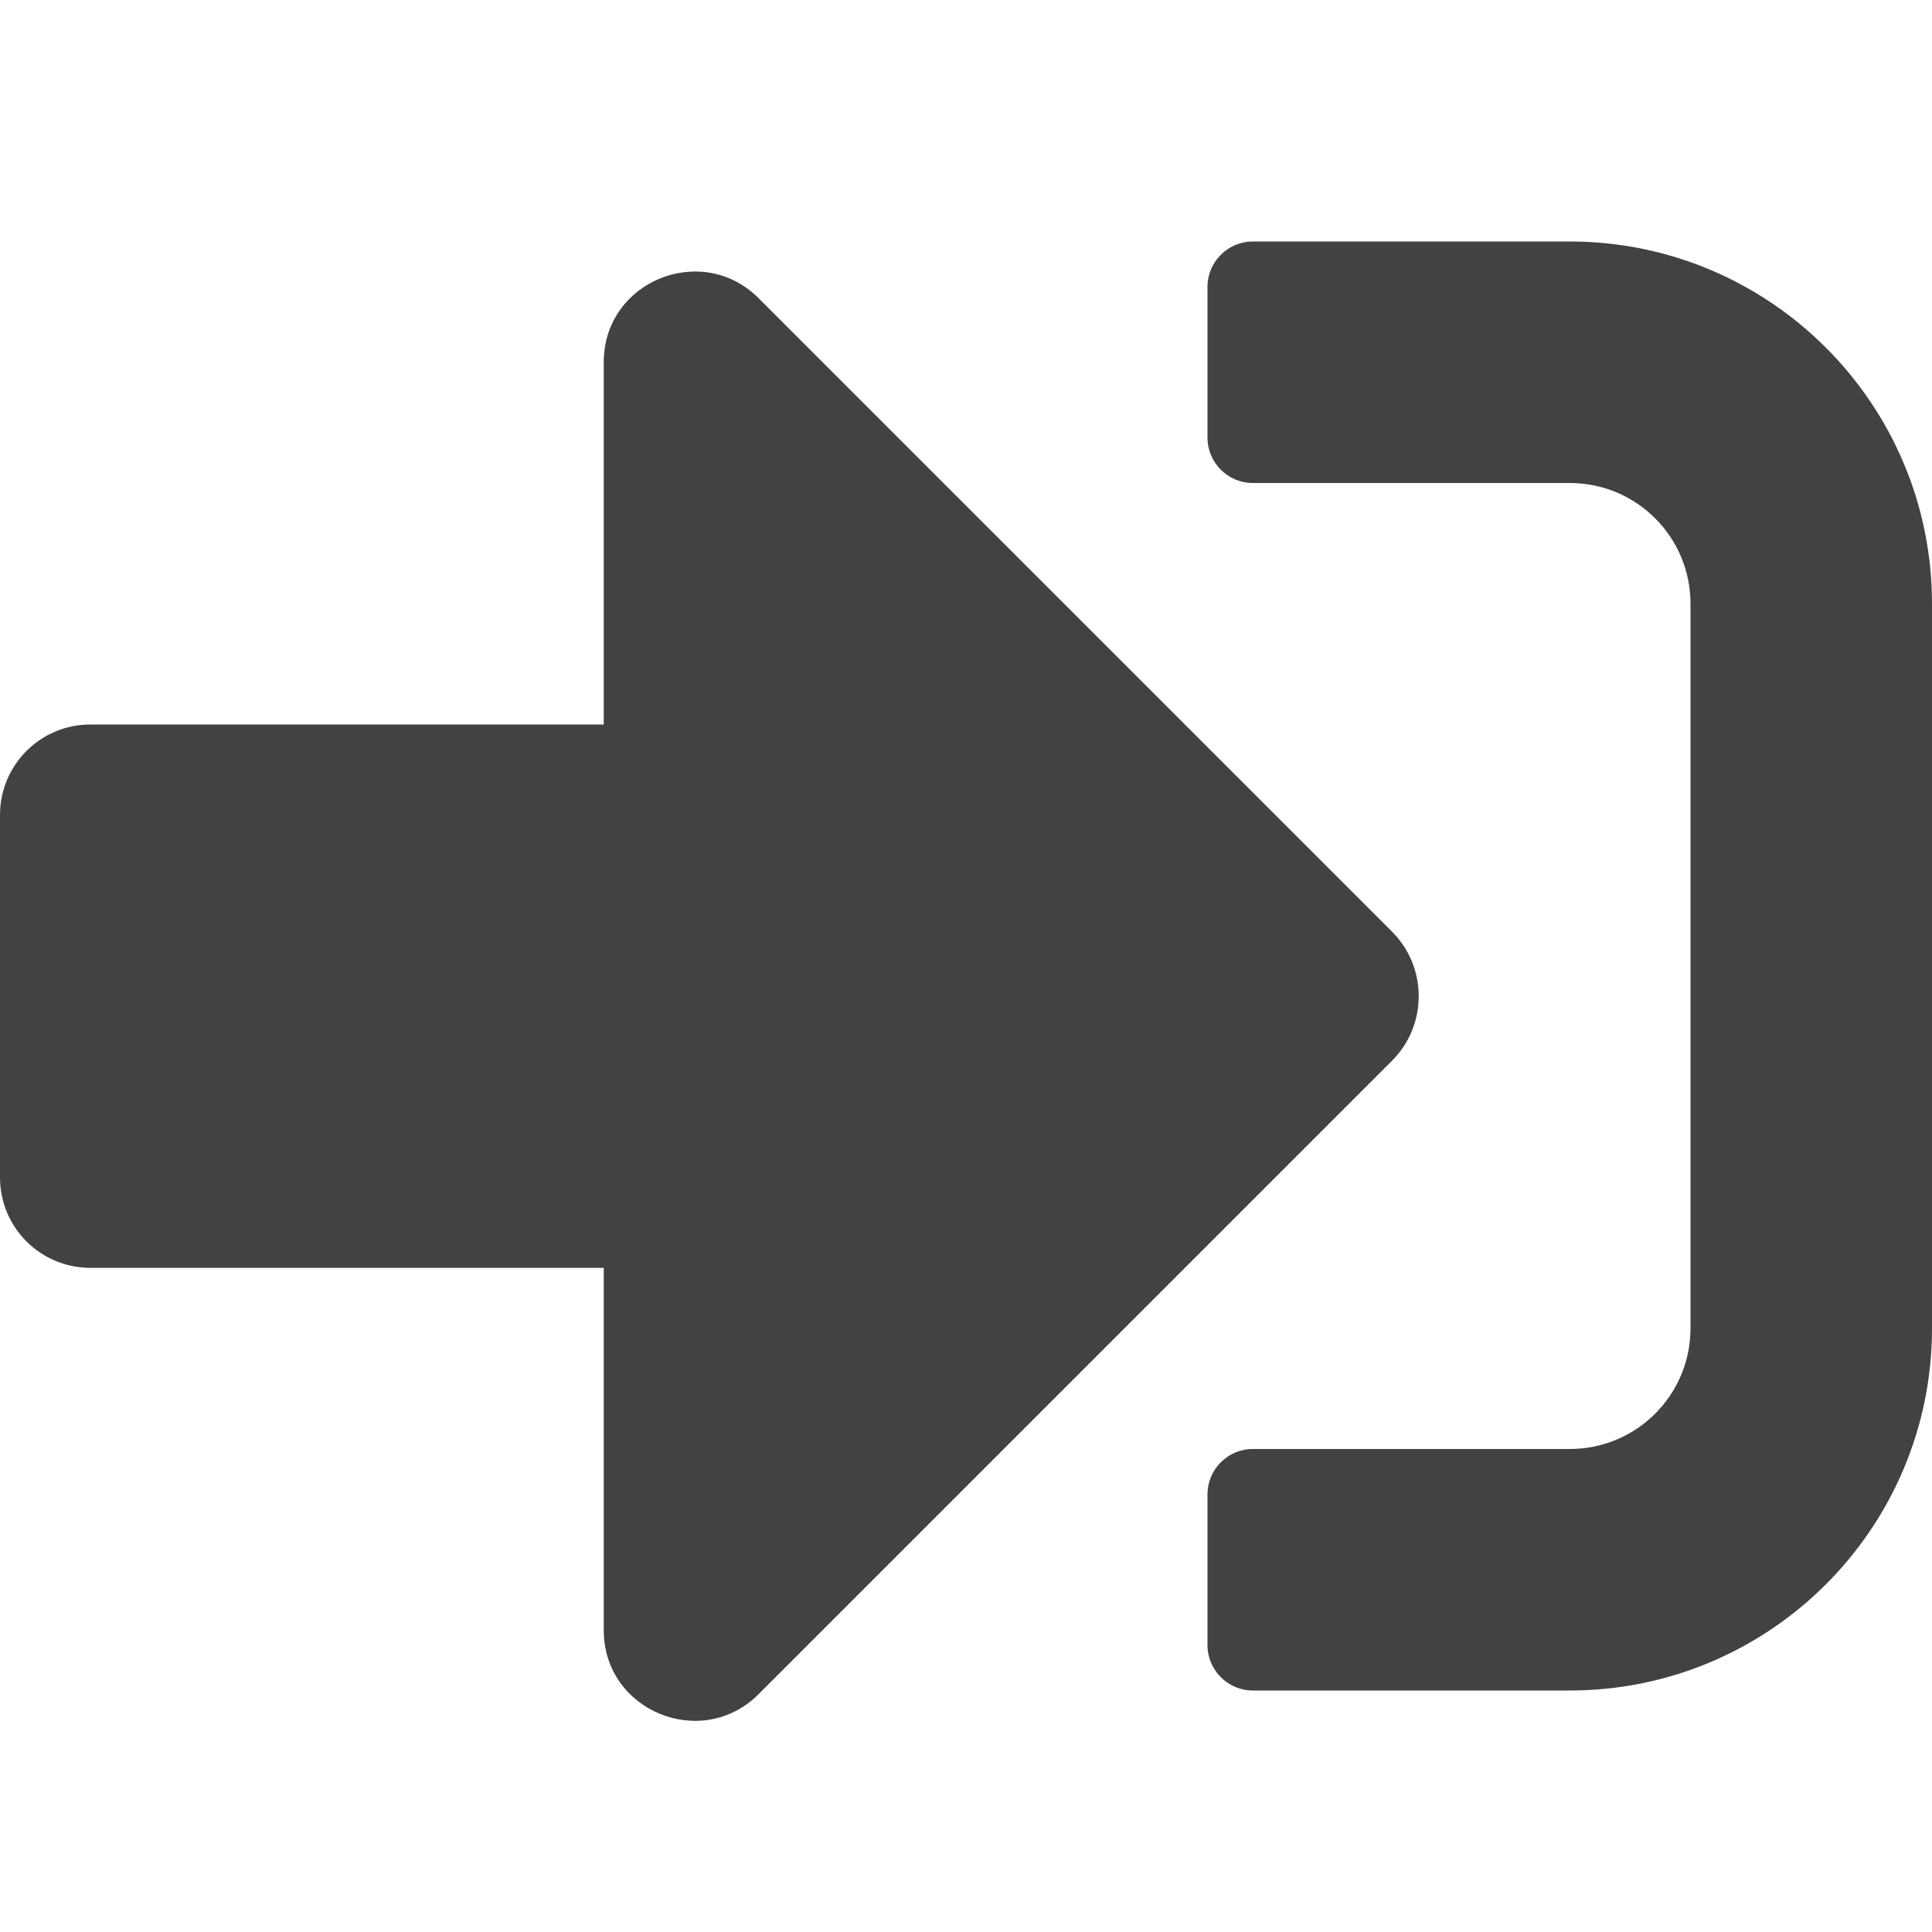
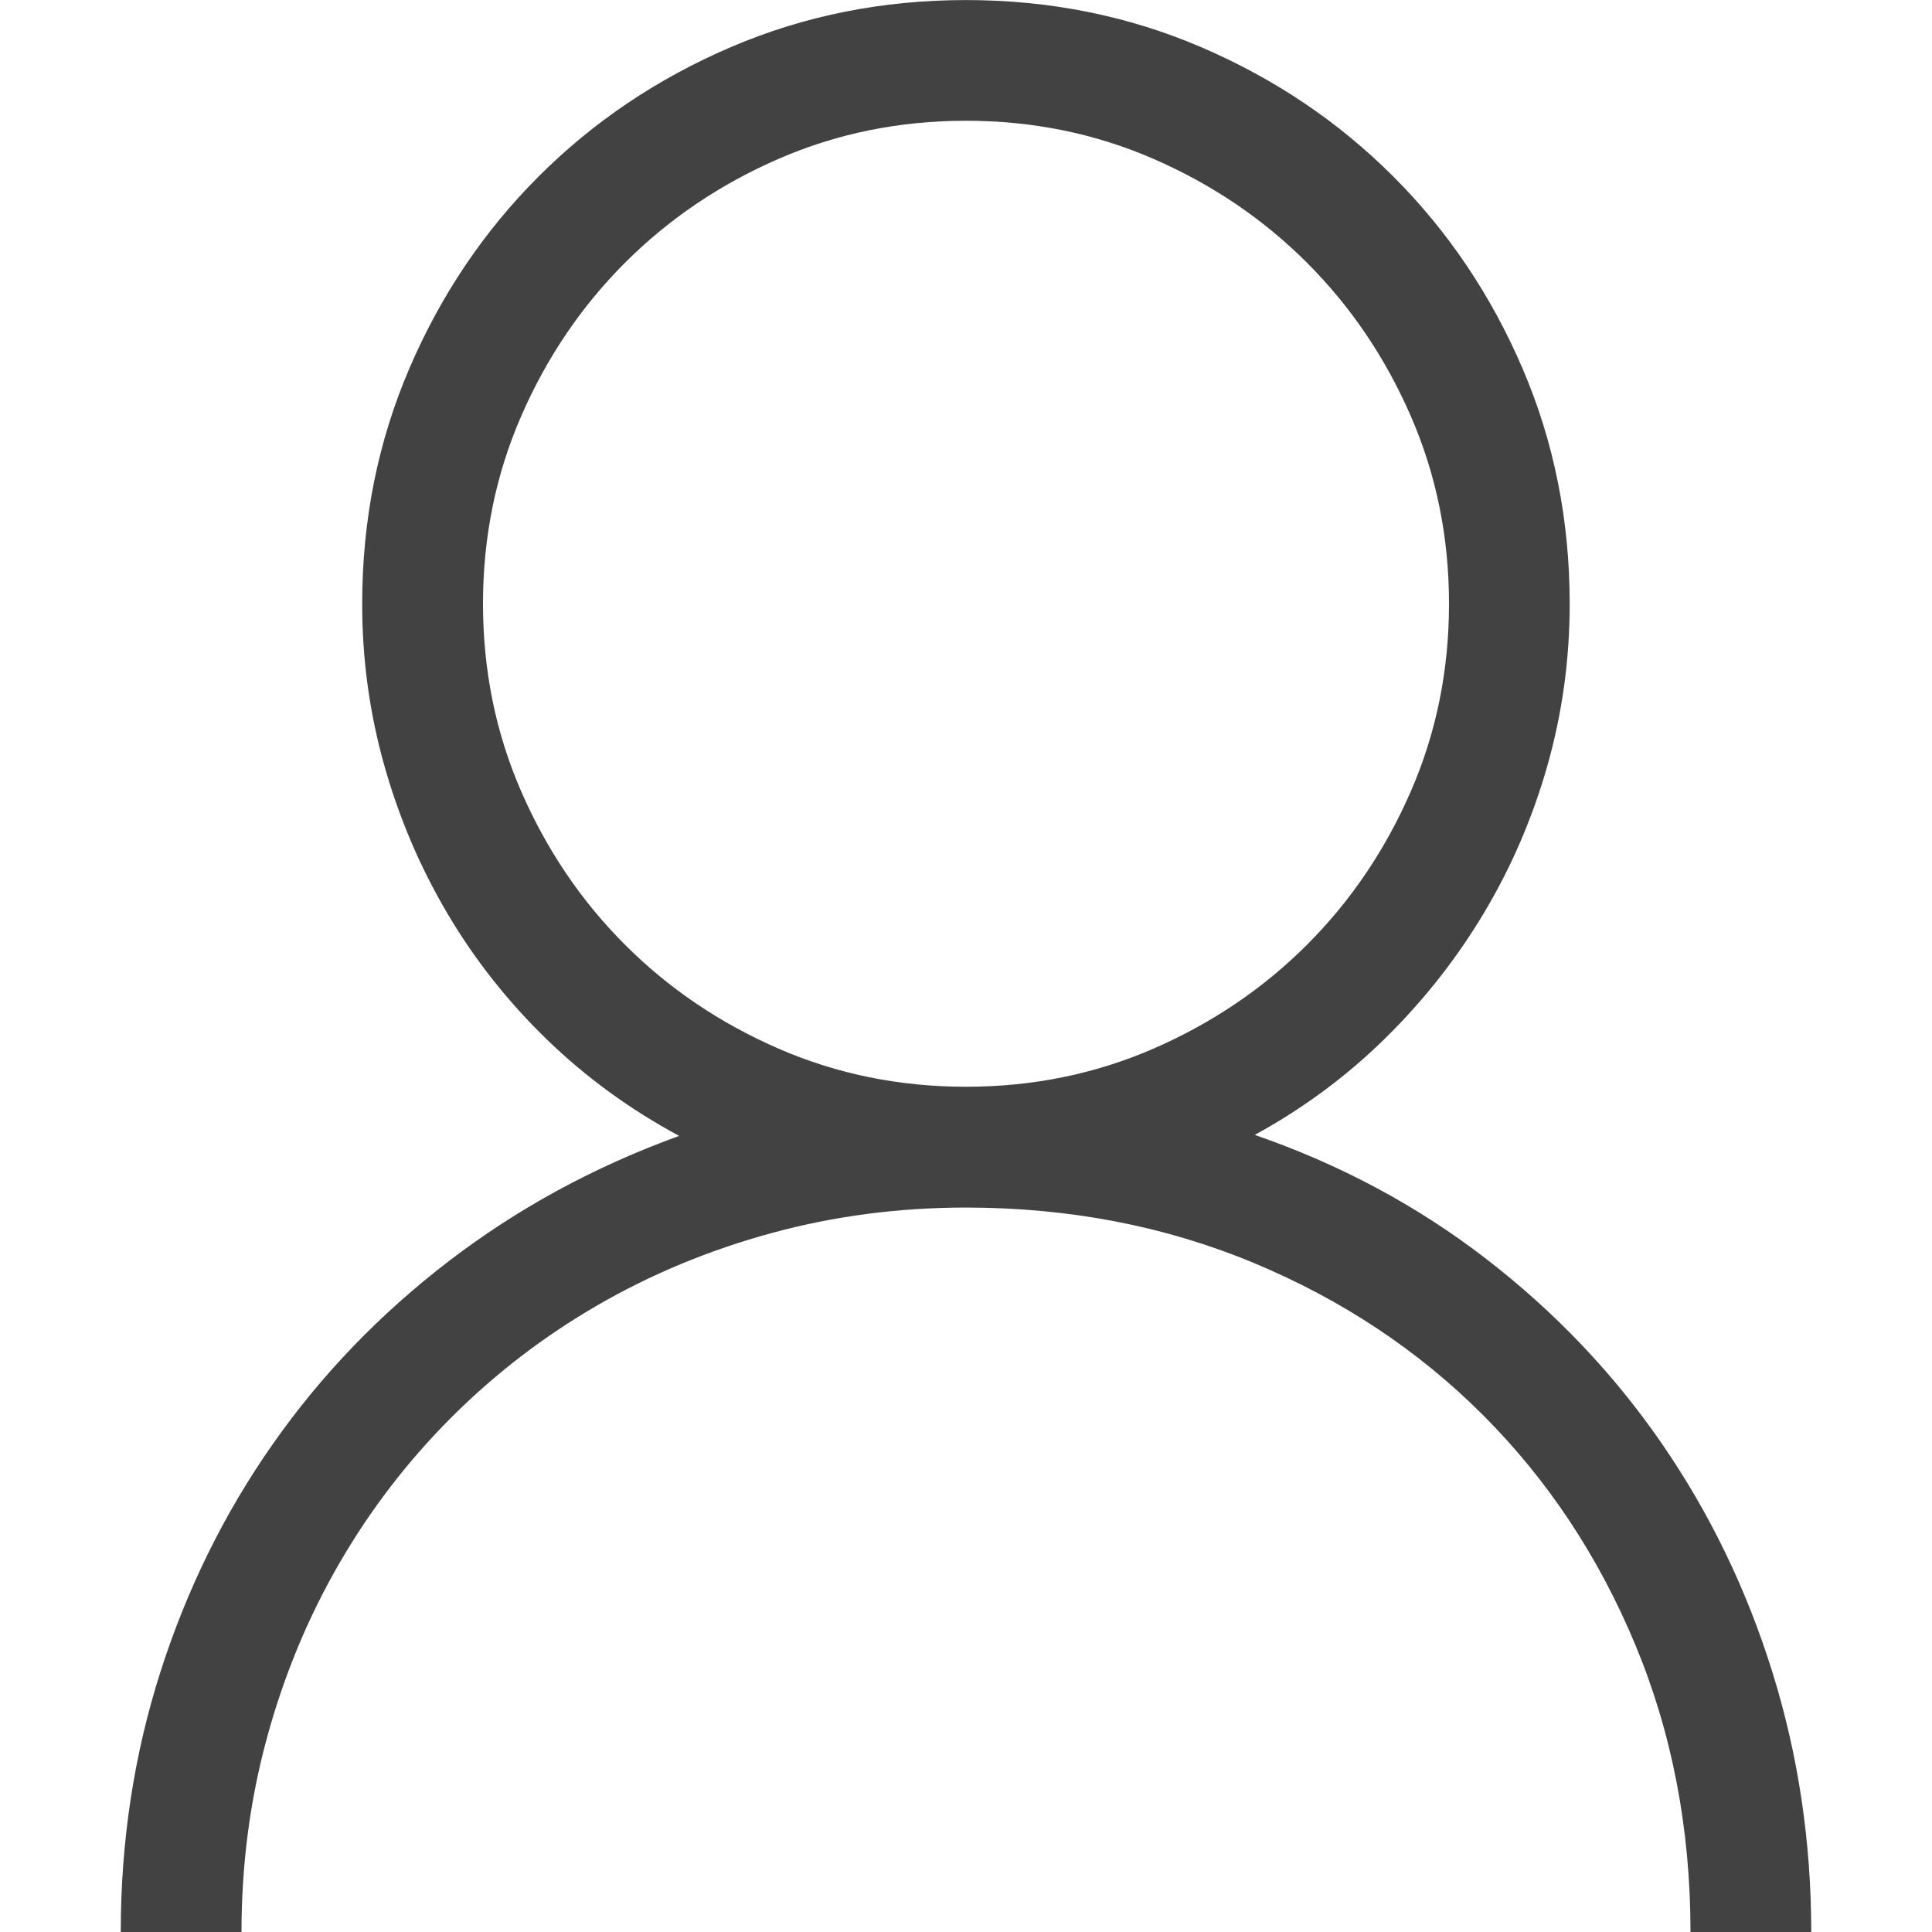
- <svg xmlns="http://www.w3.org/2000/svg" viewBox="0 0 512 512">
-   <path fill="#424242" d="M416 448h-84c-6.6 0-12-5.4-12-12v-40c0-6.6 5.4-12 12-12h84c17.7 0 32-14.3 32-32V160c0-17.7-14.3-32-32-32h-84c-6.6 0-12-5.4-12-12V76c0-6.6 5.4-12 12-12h84c53 0 96 43 96 96v192c0 53-43 96-96 96zm-47-201L201 79c-15-15-41-4.5-41 17v96H24c-13.3 0-24 10.7-24 24v96c0 13.3 10.7 24 24 24h136v96c0 21.5 26 32 41 17l168-168c9.3-9.4 9.3-24.6 0-34z" />
+ <svg xmlns="http://www.w3.org/2000/svg" version="1.1" width="32" height="32" viewBox="0 0 32 32">
+   <path fill="#424242" d="M20.781 18.797q2.125 0.734 3.836 2.055t2.906 3.055 1.836 3.797 0.641 4.297h-2q0-2.563-0.914-4.758t-2.523-3.805-3.805-2.523-4.758-0.914q-1.672 0-3.219 0.422t-2.883 1.195-2.422 1.859-1.859 2.422-1.195 2.883-0.422 3.219h-2q0-2.25 0.656-4.305t1.859-3.773 2.914-3.031 3.82-2.078q-1.219-0.656-2.188-1.594t-1.648-2.086-1.047-2.453-0.367-2.68q0-2.078 0.781-3.898t2.141-3.18 3.18-2.141 3.898-0.781 3.898 0.781 3.18 2.141 2.141 3.18 0.781 3.898q0 1.375-0.367 2.672t-1.047 2.438-1.641 2.086-2.164 1.602zM8 10q0 1.656 0.633 3.109t1.719 2.539 2.539 1.719 3.109 0.633 3.109-0.633 2.539-1.719 1.719-2.539 0.633-3.109-0.633-3.109-1.719-2.539-2.539-1.719-3.109-0.633-3.109 0.633-2.539 1.719-1.719 2.539-0.633 3.109z" />
</svg>
